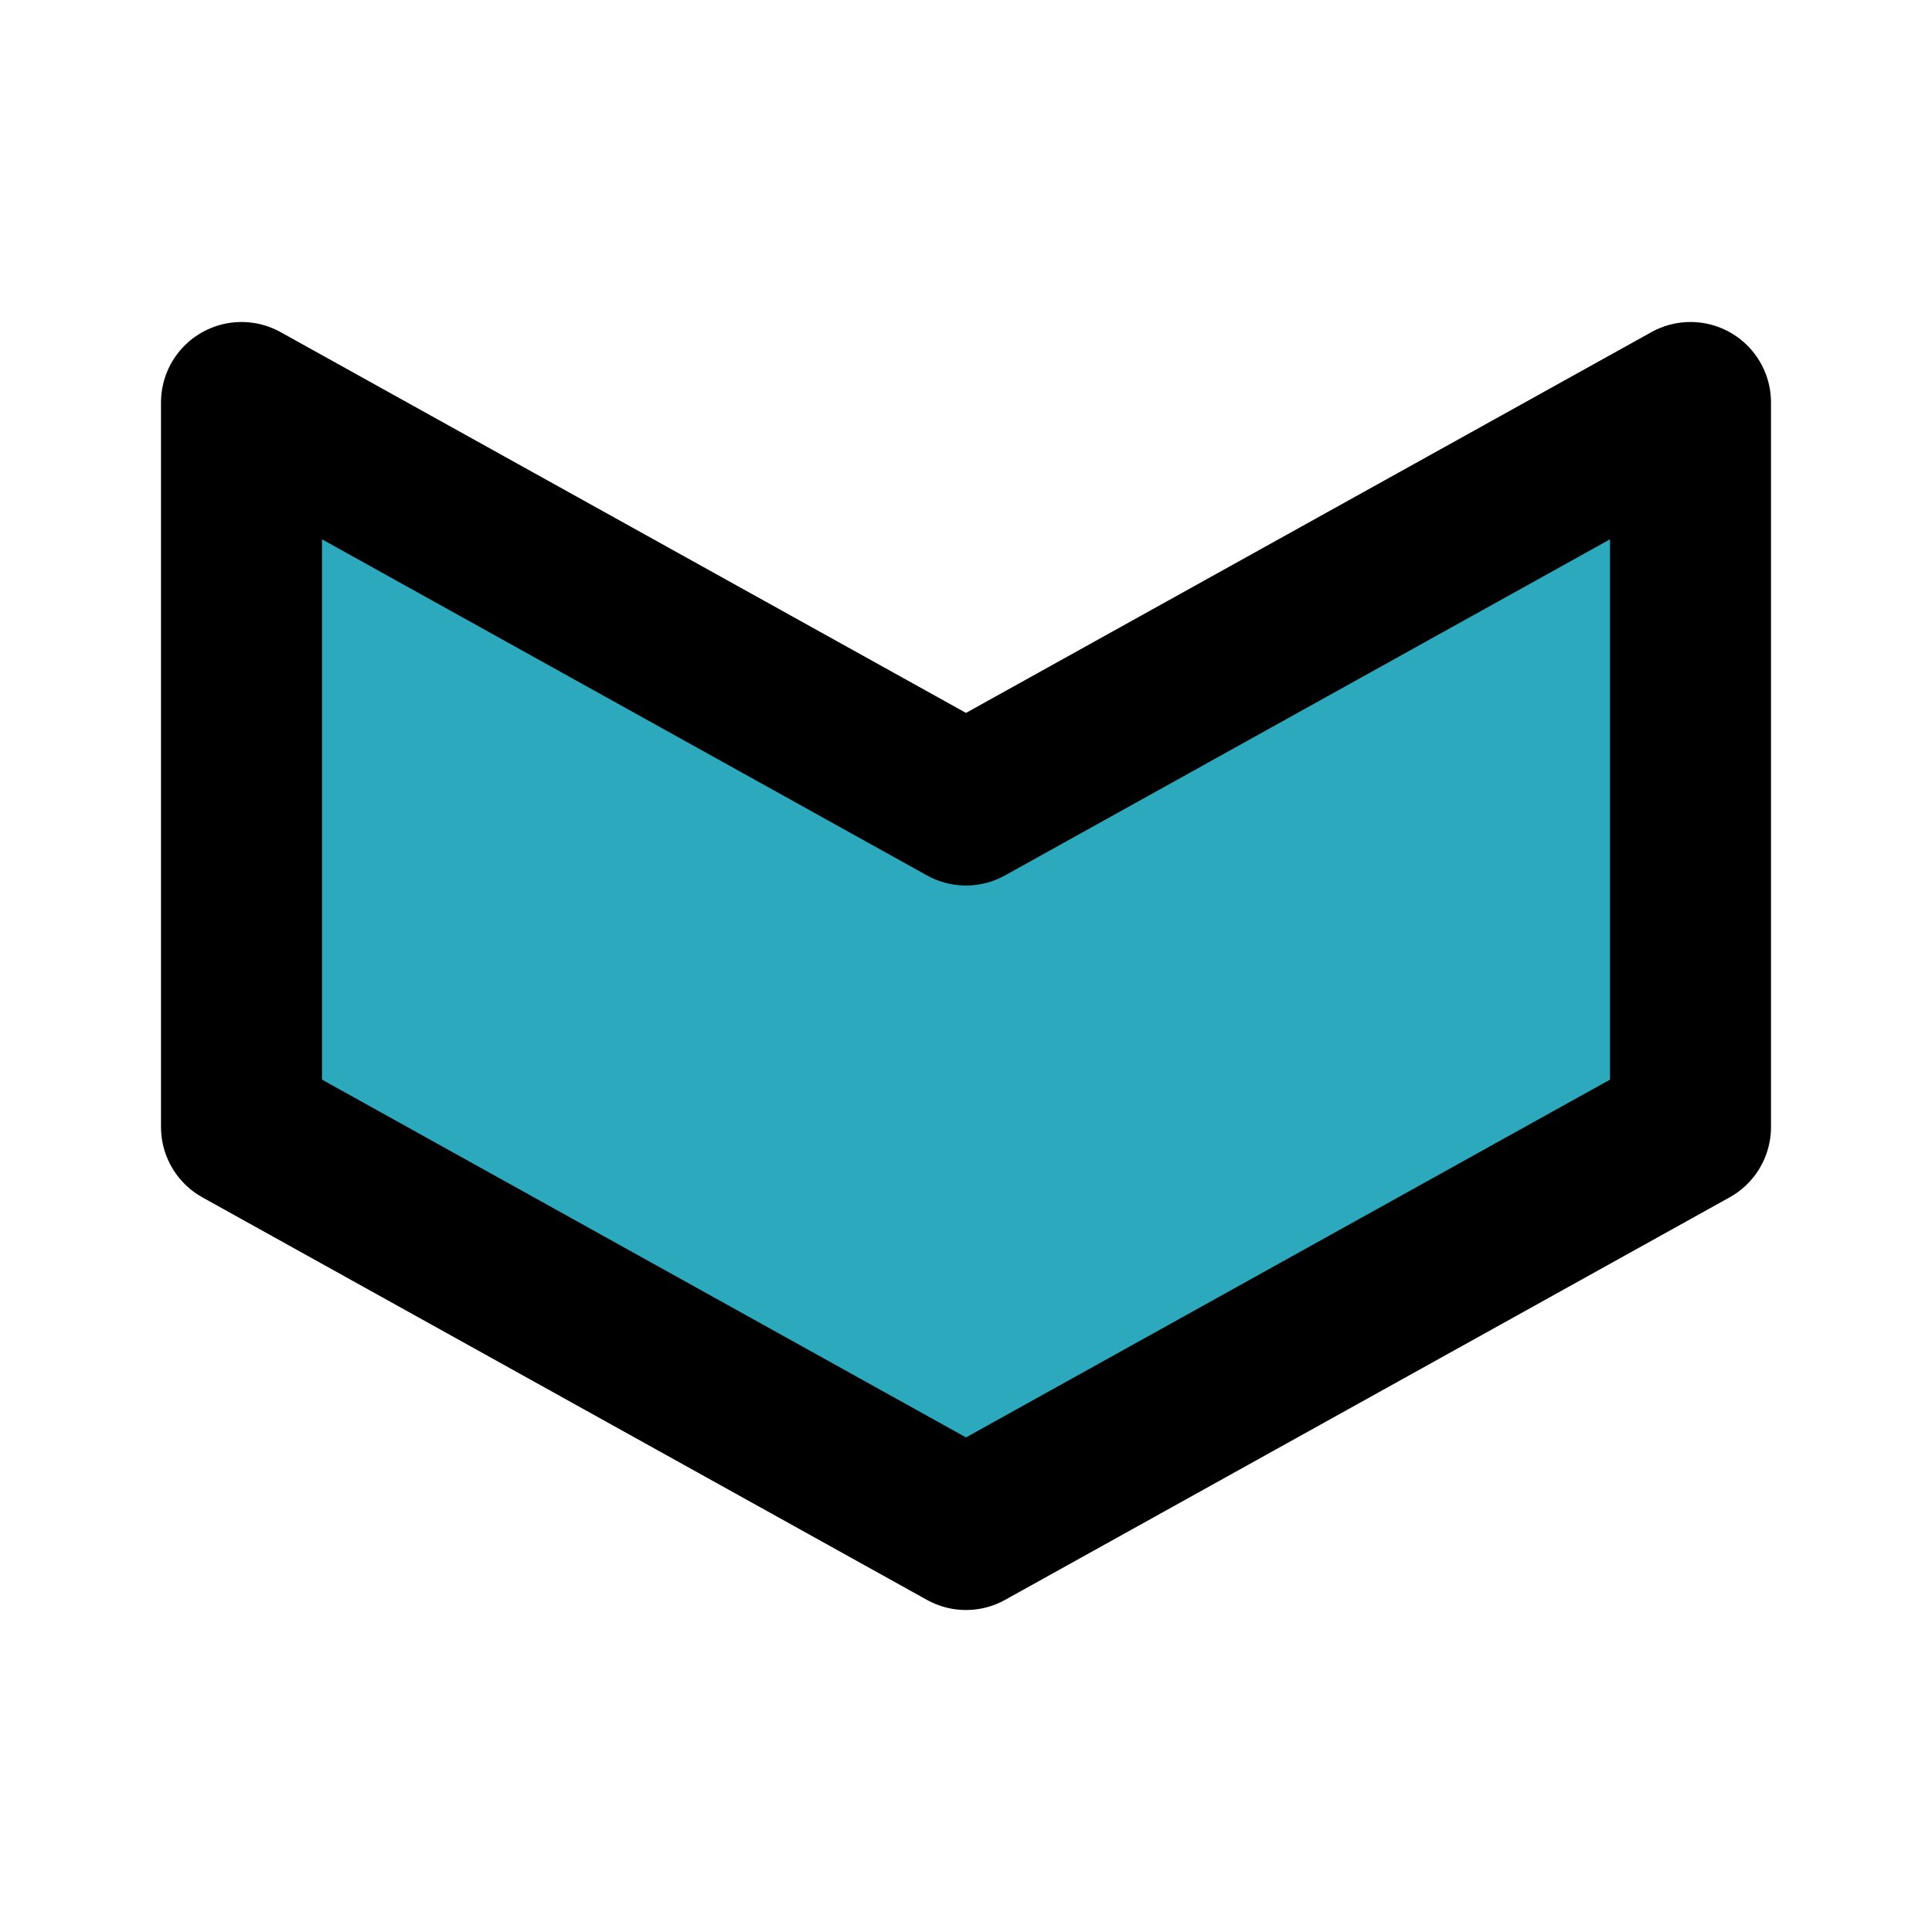
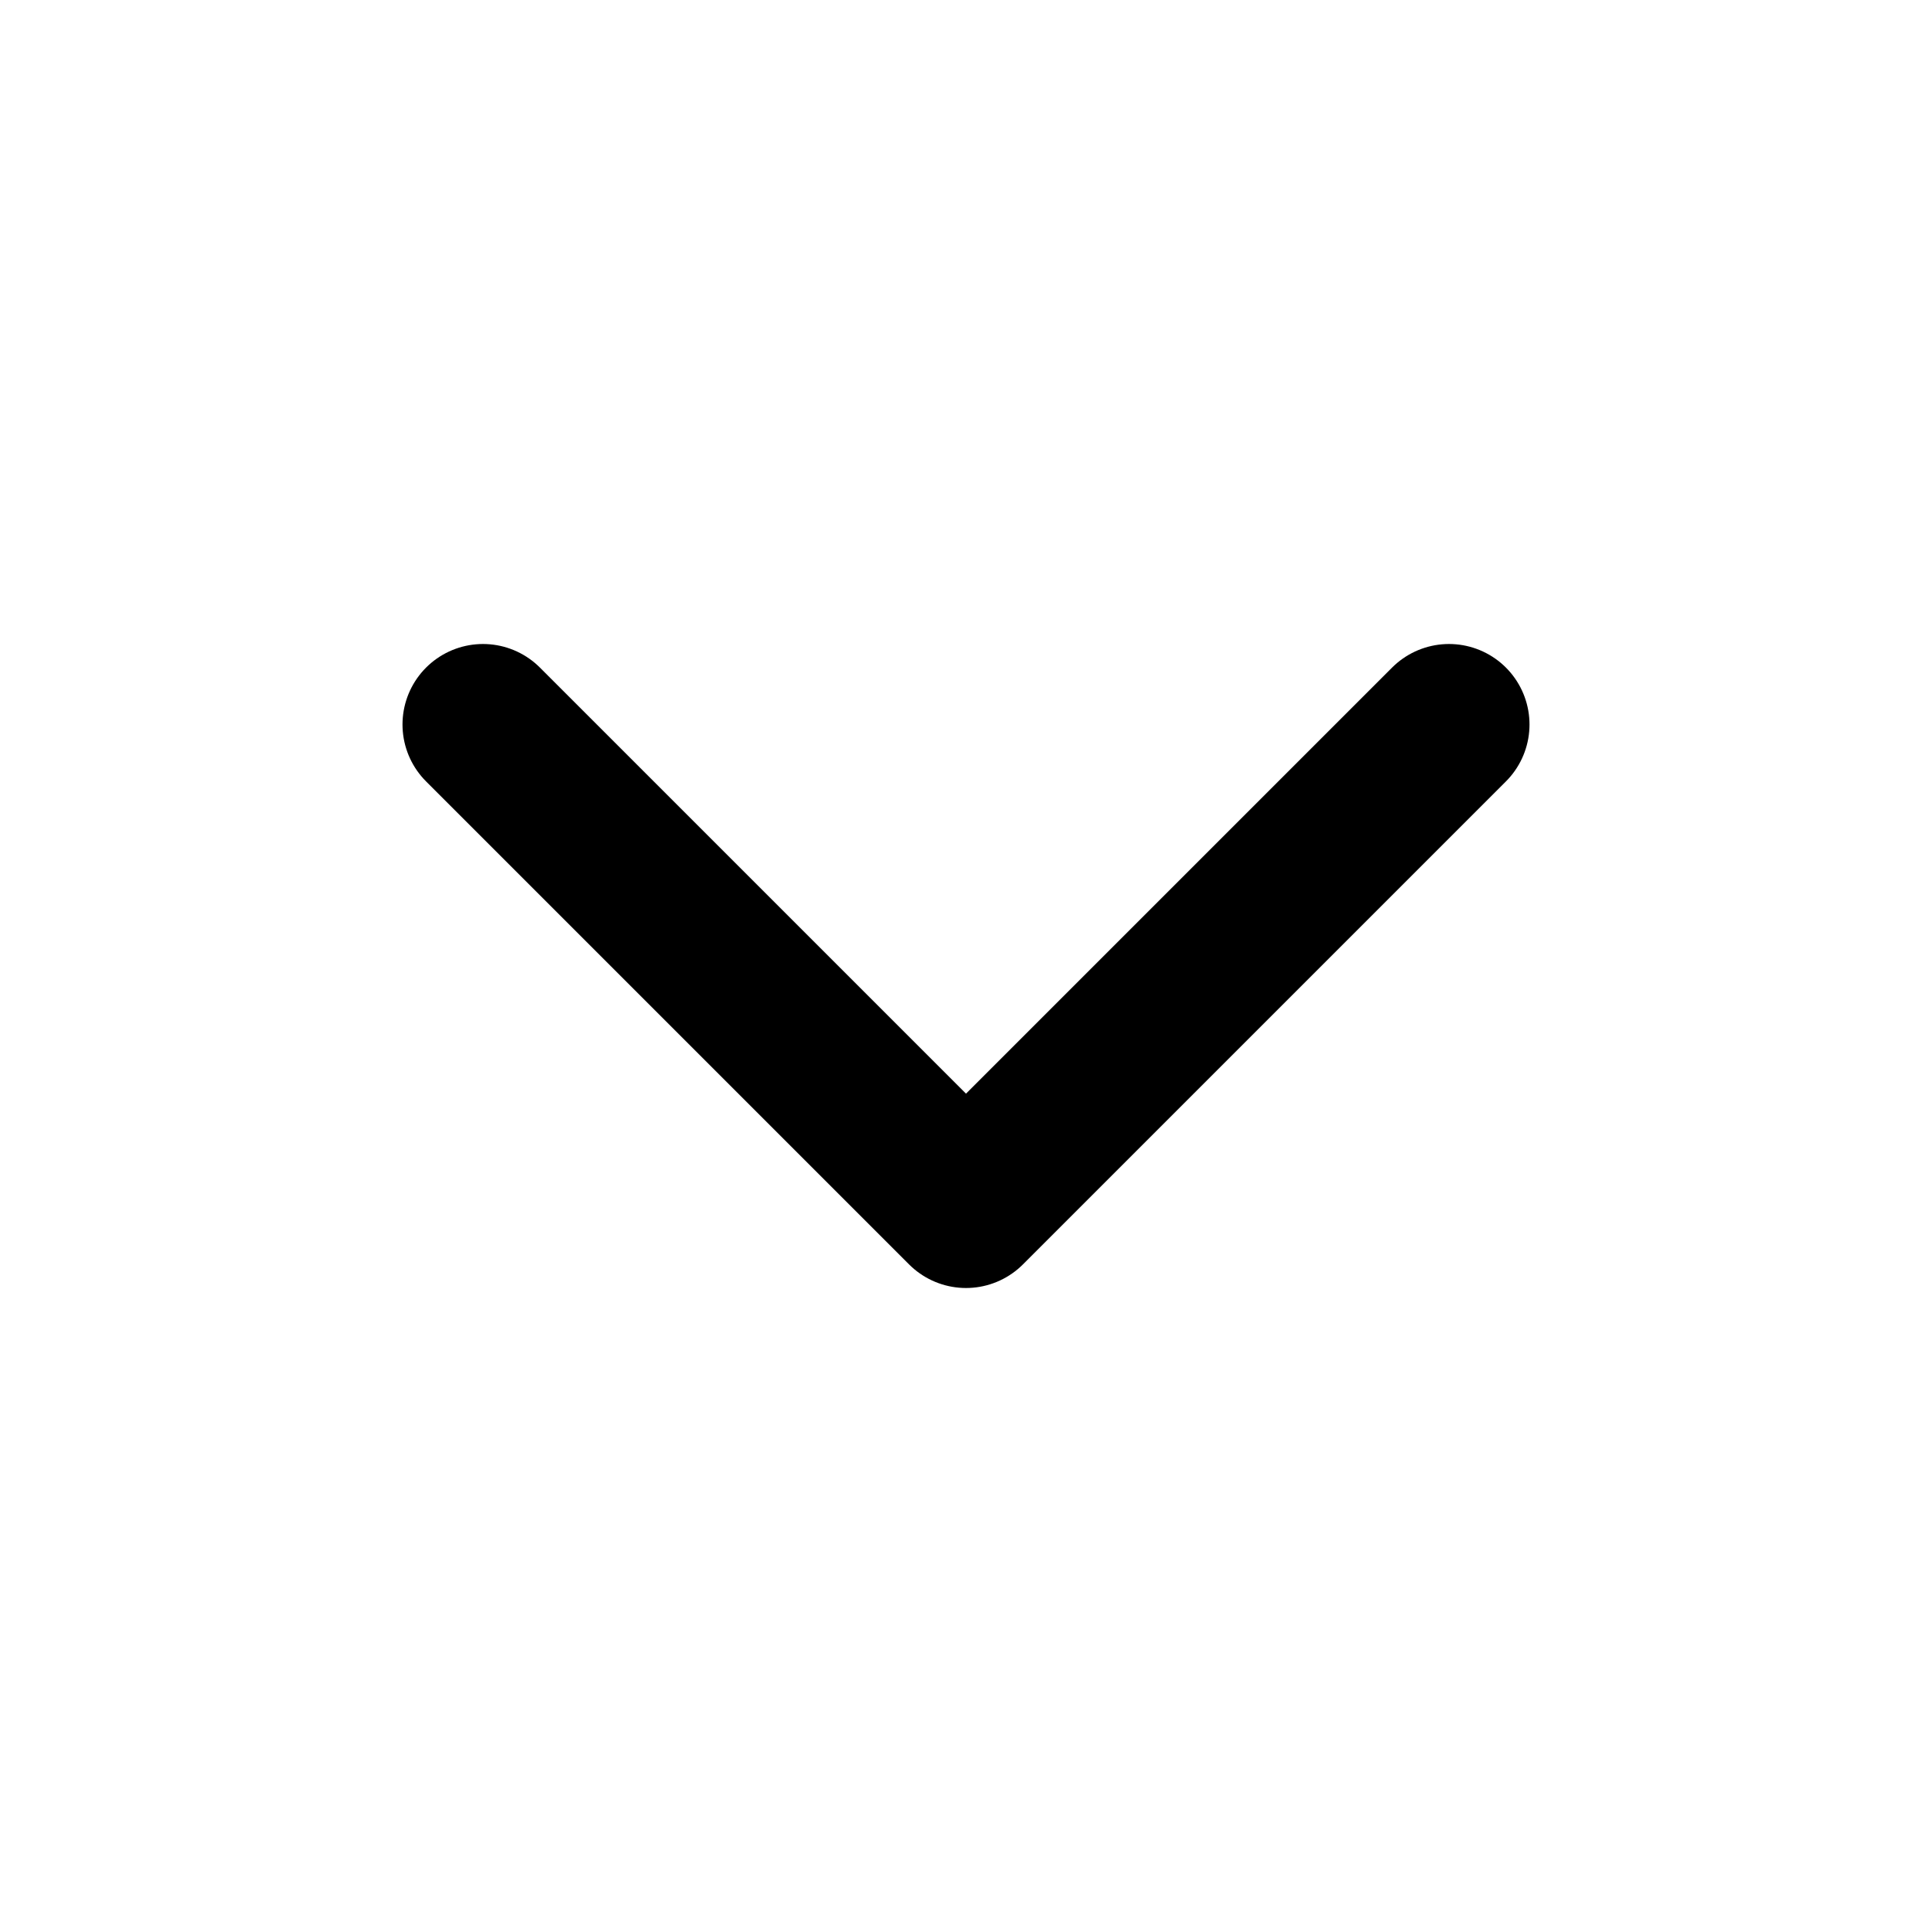
- <svg xmlns="http://www.w3.org/2000/svg" fill="#000000" width="800px" height="800px" viewBox="0 0 24 24" id="down-sign" data-name="Flat Line" class="icon flat-line">
-   <polygon id="secondary" points="21 5 21 14 12 19 3 14 3 5 12 10 21 5" style="fill: rgb(44, 169, 188); stroke-width: 2;" />
-   <polygon id="primary" points="21 5 21 14 12 19 3 14 3 5 12 10 21 5" style="fill: none; stroke: rgb(0, 0, 0); stroke-linecap: round; stroke-linejoin: round; stroke-width: 2;" />
+ <svg xmlns="http://www.w3.org/2000/svg" width="24" height="24" viewBox="0 0 24 24" fill="none" stroke="#000000" stroke-width="2" stroke-linecap="round" stroke-linejoin="round">
+   <path d="M6 9l6 6 6-6" />
</svg>
